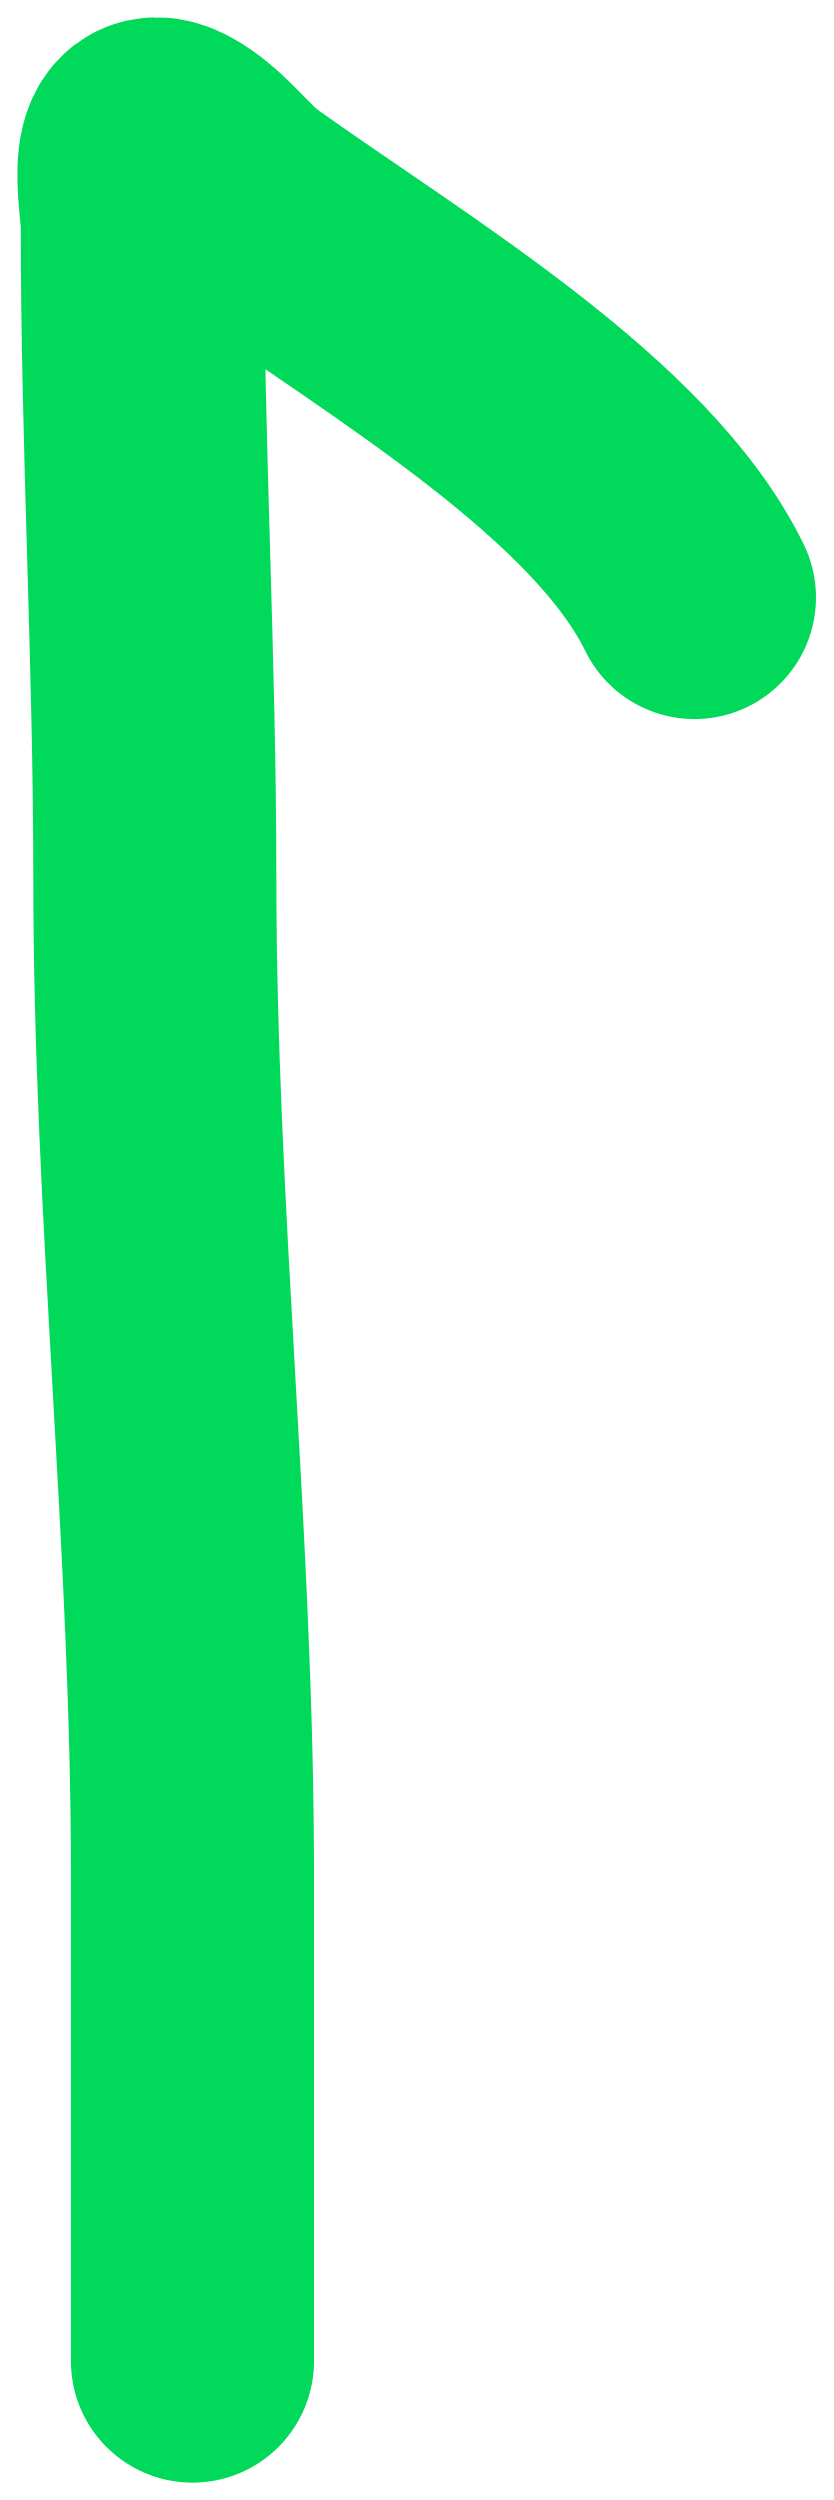
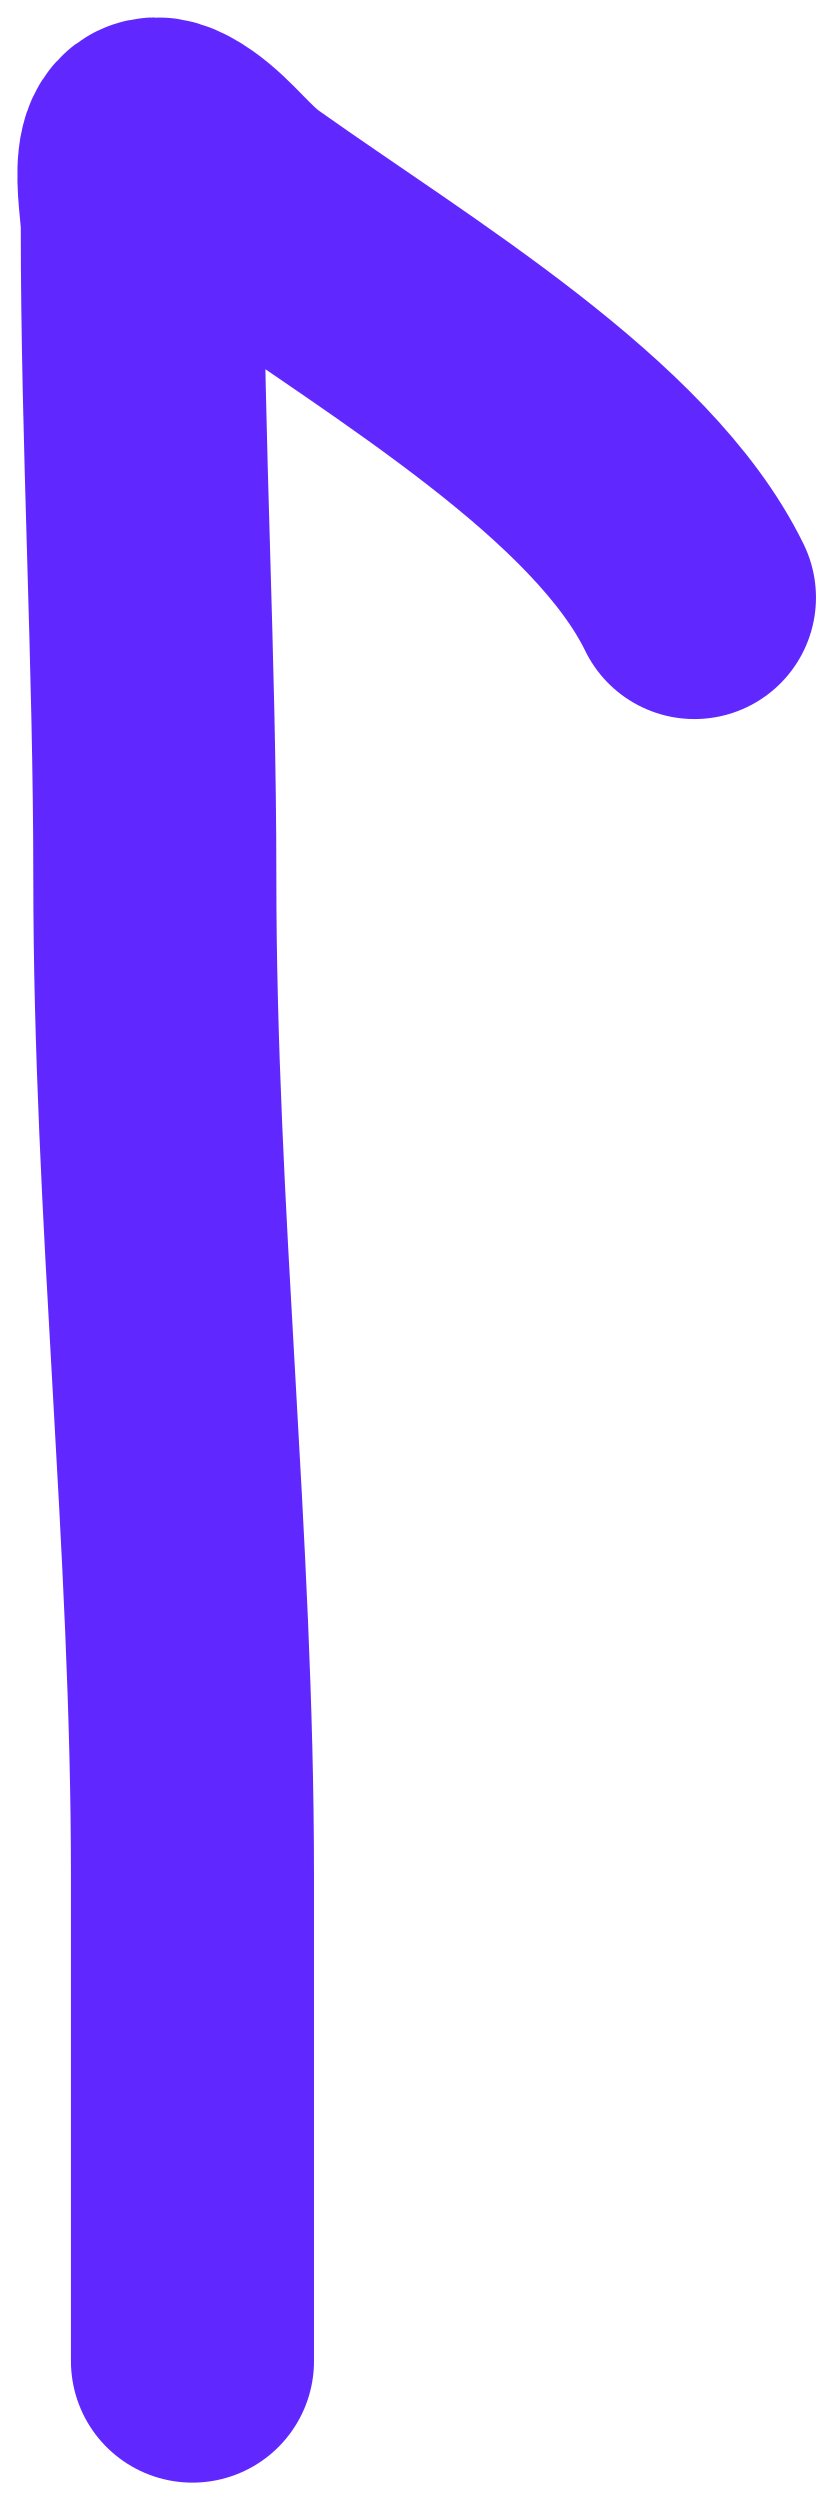
<svg xmlns="http://www.w3.org/2000/svg" width="24" height="72" viewBox="0 0 24 72" fill="none">
-   <path d="M20 17.209C17.914 12.931 11.634 9.219 7.17 6.05C6.446 5.537 5.985 4.839 5.262 4.326C3.5 3.075 4.098 5.775 4.098 6.492C4.098 12.767 4.459 19.021 4.459 25.289C4.459 34.888 5.543 44.42 5.543 54.005C5.543 58.67 5.543 63.335 5.543 68" stroke="#00D959" stroke-width="7" stroke-linecap="round" />
+   <path d="M20 17.209C17.914 12.931 11.634 9.219 7.17 6.05C6.446 5.537 5.985 4.839 5.262 4.326C3.5 3.075 4.098 5.775 4.098 6.492C4.098 12.767 4.459 19.021 4.459 25.289C4.459 34.888 5.543 44.42 5.543 54.005C5.543 58.67 5.543 63.335 5.543 68" stroke="#6028FF" stroke-width="7" stroke-linecap="round" />
</svg>
